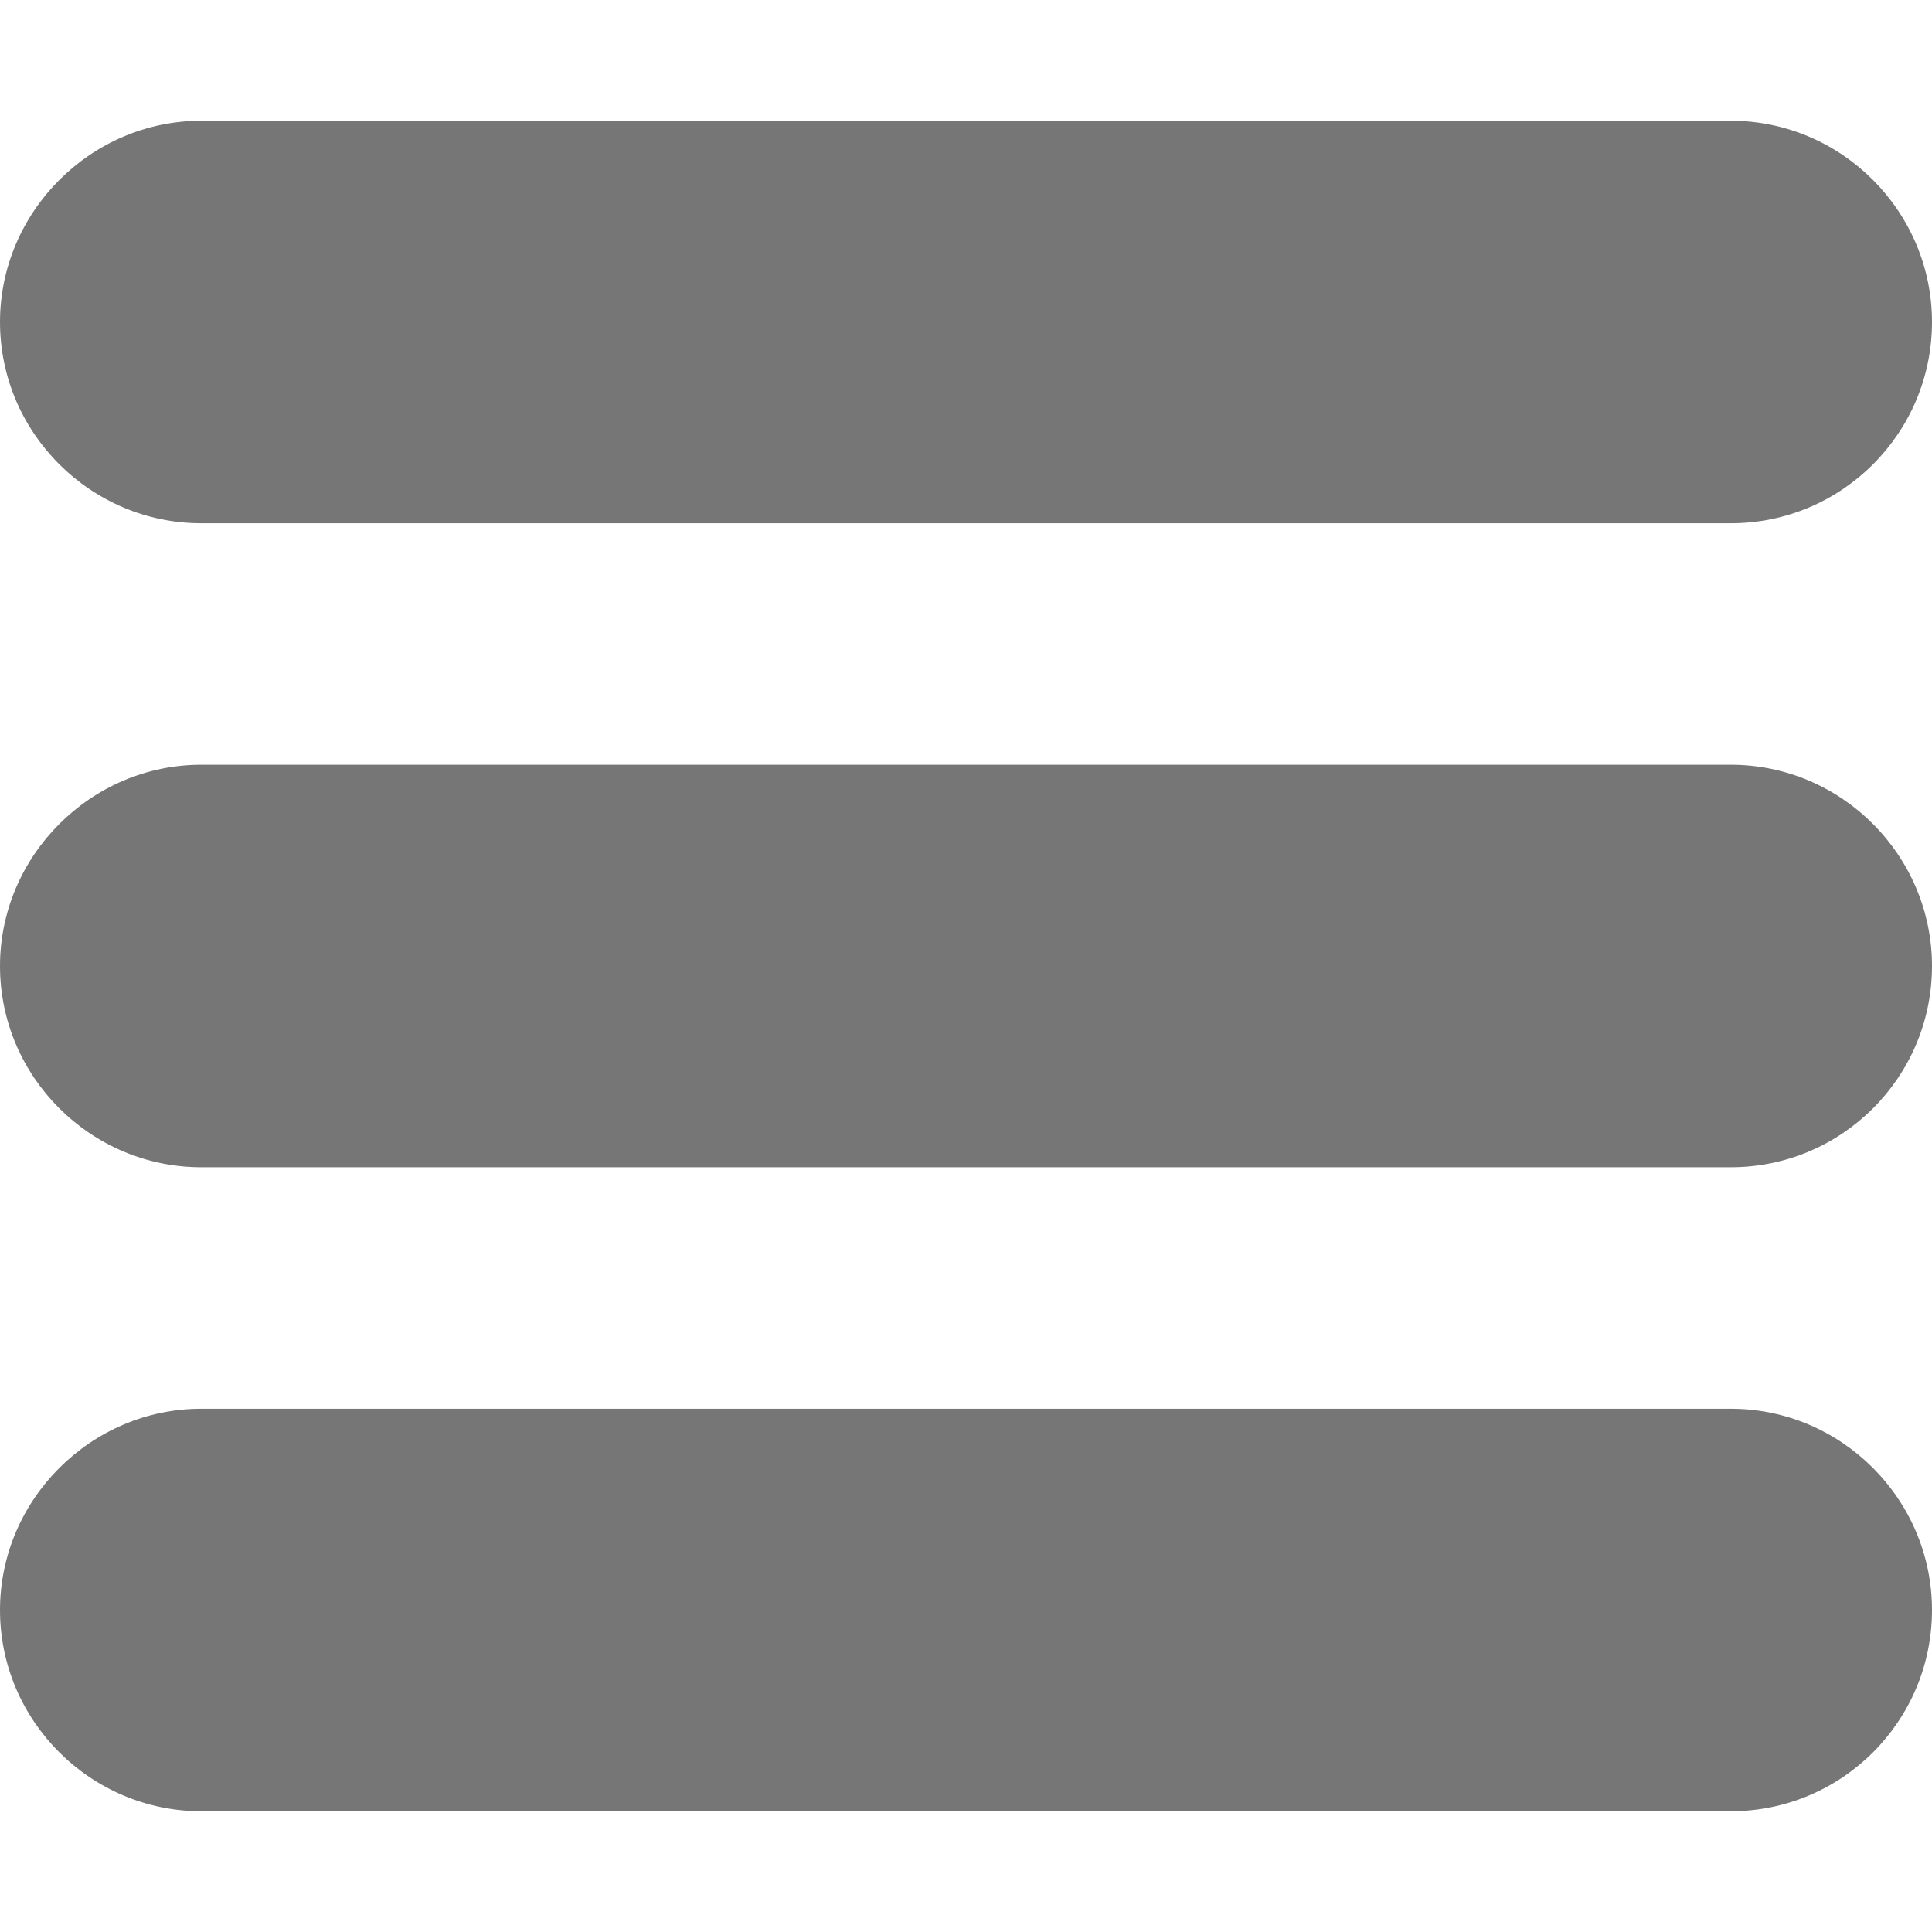
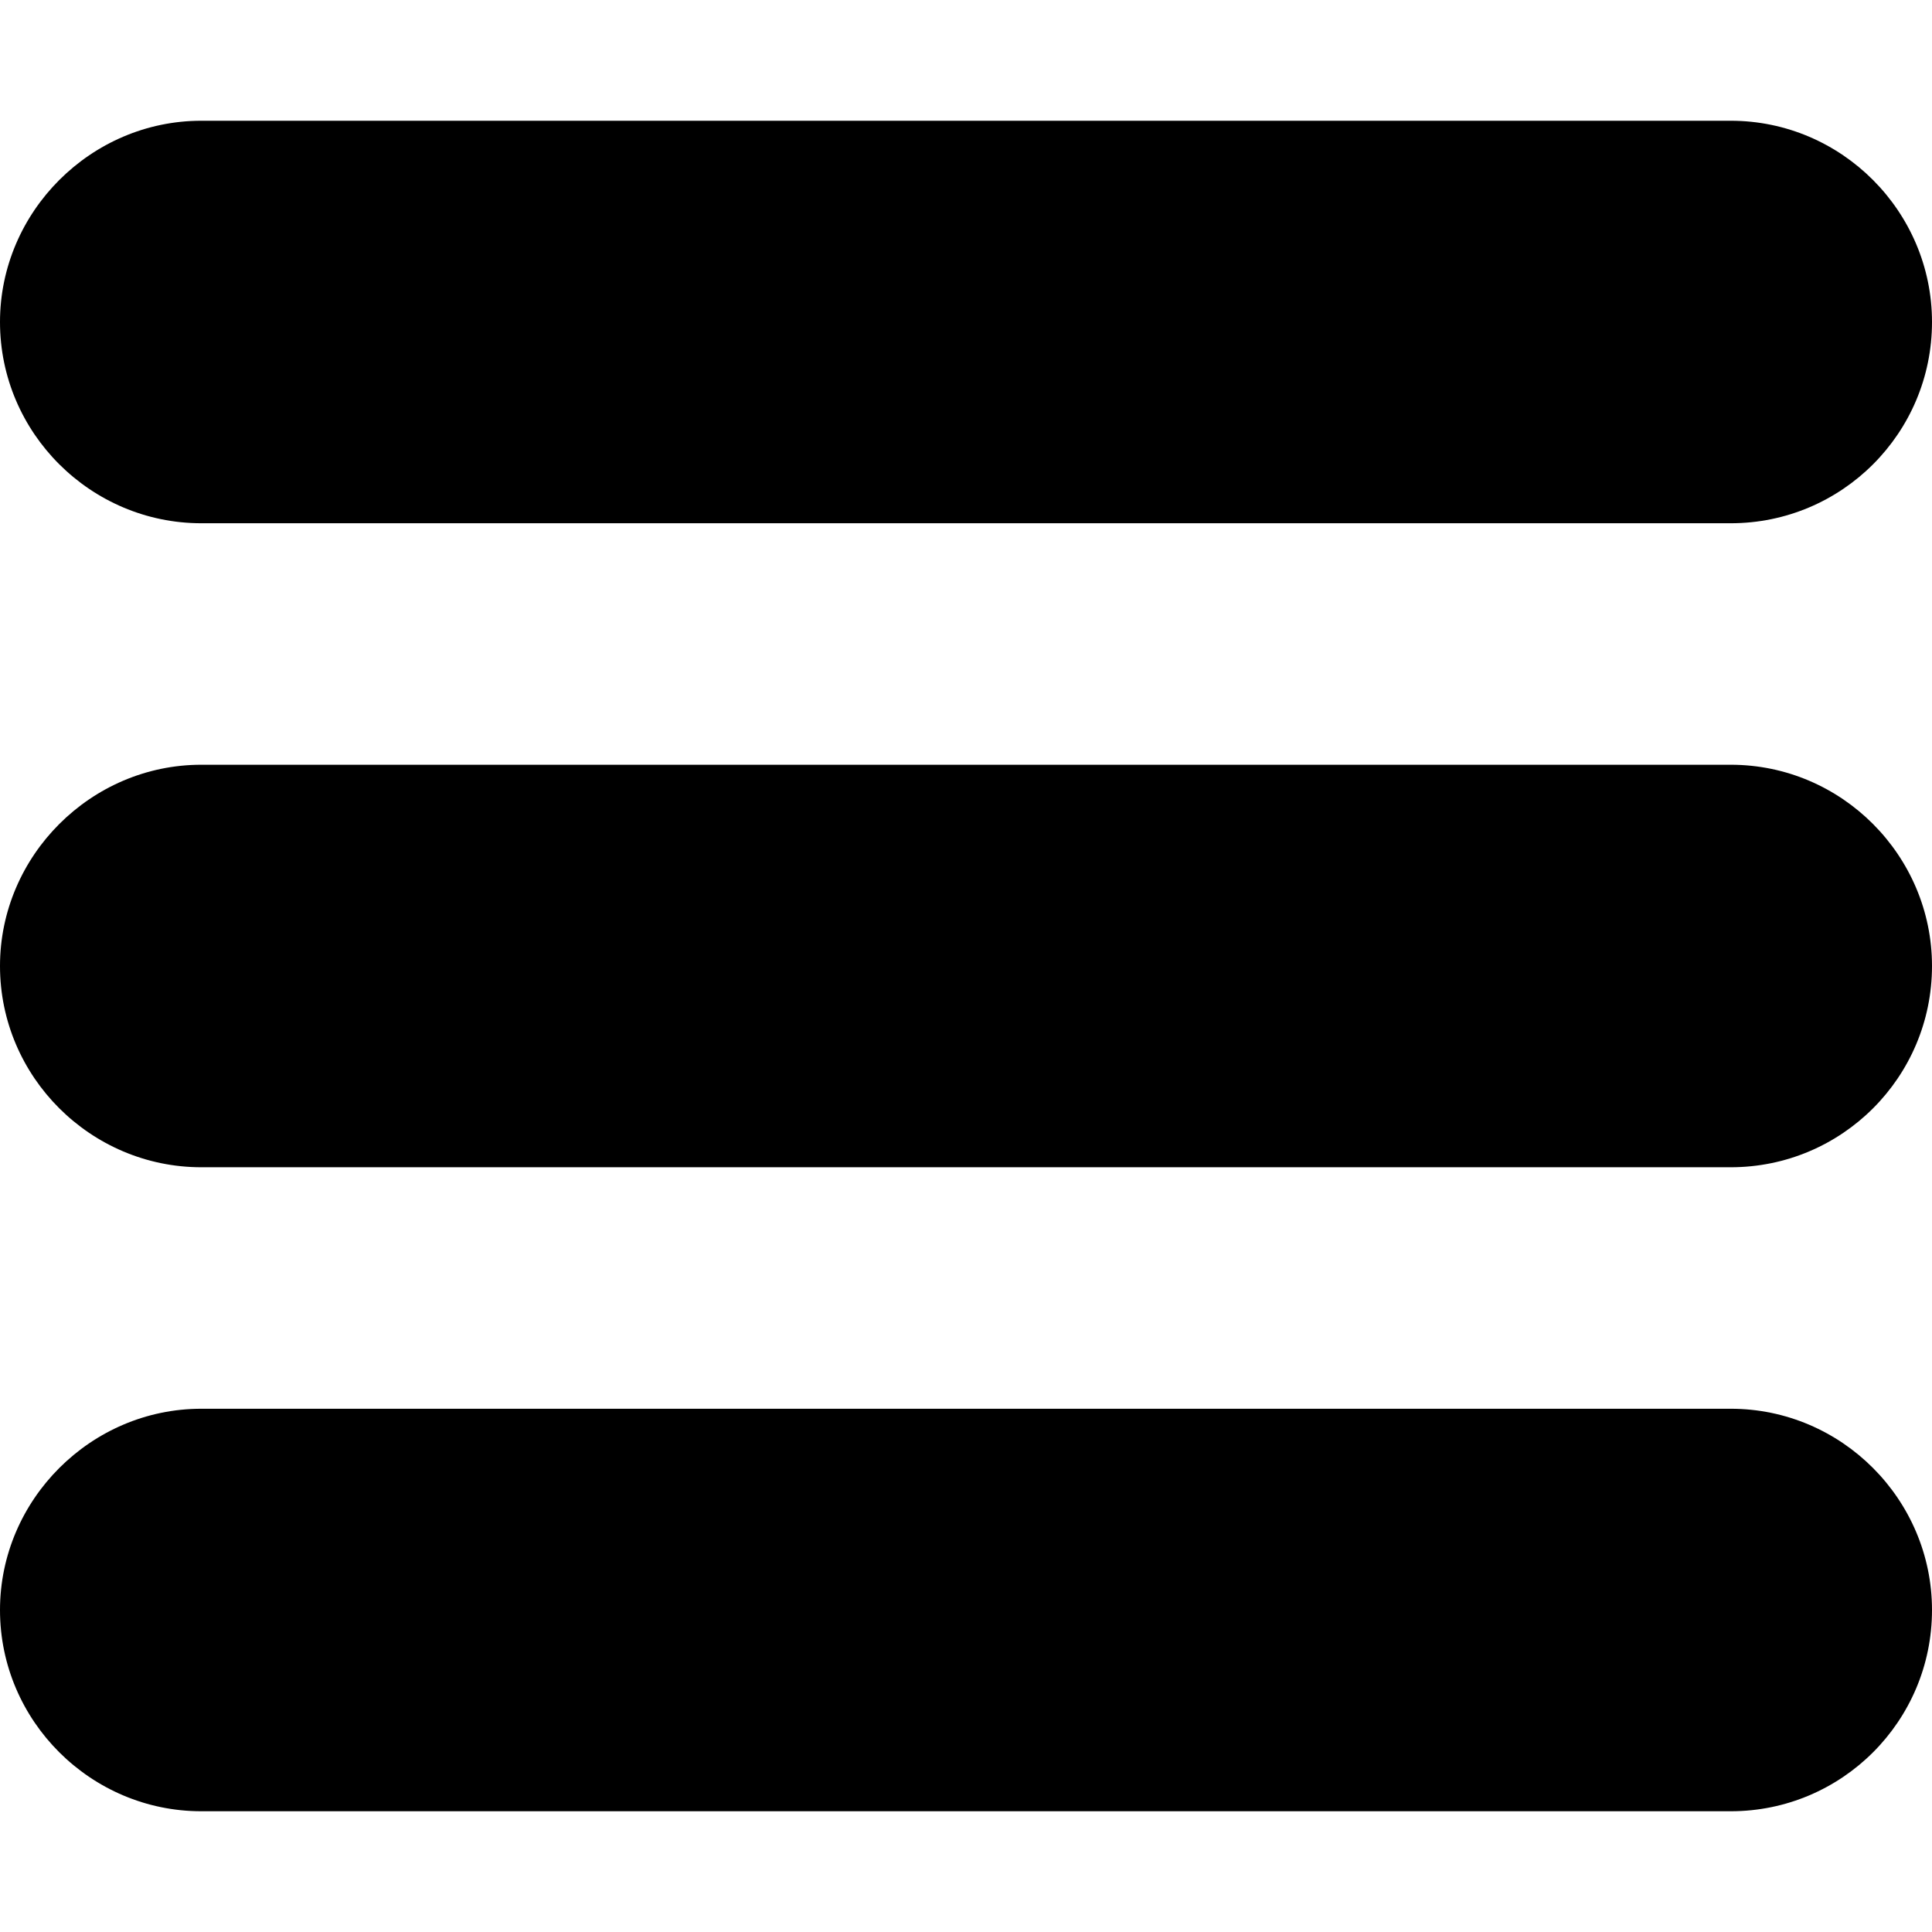
<svg xmlns="http://www.w3.org/2000/svg" width="24" height="24">
-   <path fill="#767676" d="M21.5 9.5c1.38 0 2.5 1.13 2.5 2.5a2.5 2.5 0 0 1-2.5 2.5h-19C1.13 14.5 0 13.38 0 12c0-1.37 1.13-2.5 2.5-2.5h19zm-19-3C1.13 6.5 0 5.38 0 4c0-1.37 1.13-2.5 2.5-2.5h19C22.88 1.5 24 2.63 24 4a2.5 2.5 0 0 1-2.5 2.5h-19zm19 11c1.38 0 2.5 1.13 2.5 2.5a2.5 2.5 0 0 1-2.5 2.5h-19C1.13 22.5 0 21.38 0 20c0-1.37 1.13-2.5 2.5-2.5h19z" />
+   <path d="M21.5 9.5c1.38 0 2.5 1.13 2.5 2.5a2.5 2.5 0 0 1-2.5 2.5h-19C1.13 14.5 0 13.38 0 12c0-1.37 1.13-2.5 2.5-2.5h19zm-19-3C1.13 6.5 0 5.38 0 4c0-1.37 1.13-2.5 2.5-2.5h19C22.88 1.5 24 2.63 24 4a2.5 2.5 0 0 1-2.5 2.5h-19zm19 11c1.38 0 2.5 1.13 2.5 2.5a2.5 2.5 0 0 1-2.5 2.5h-19C1.13 22.5 0 21.38 0 20c0-1.37 1.13-2.5 2.5-2.5h19z" />
</svg>
